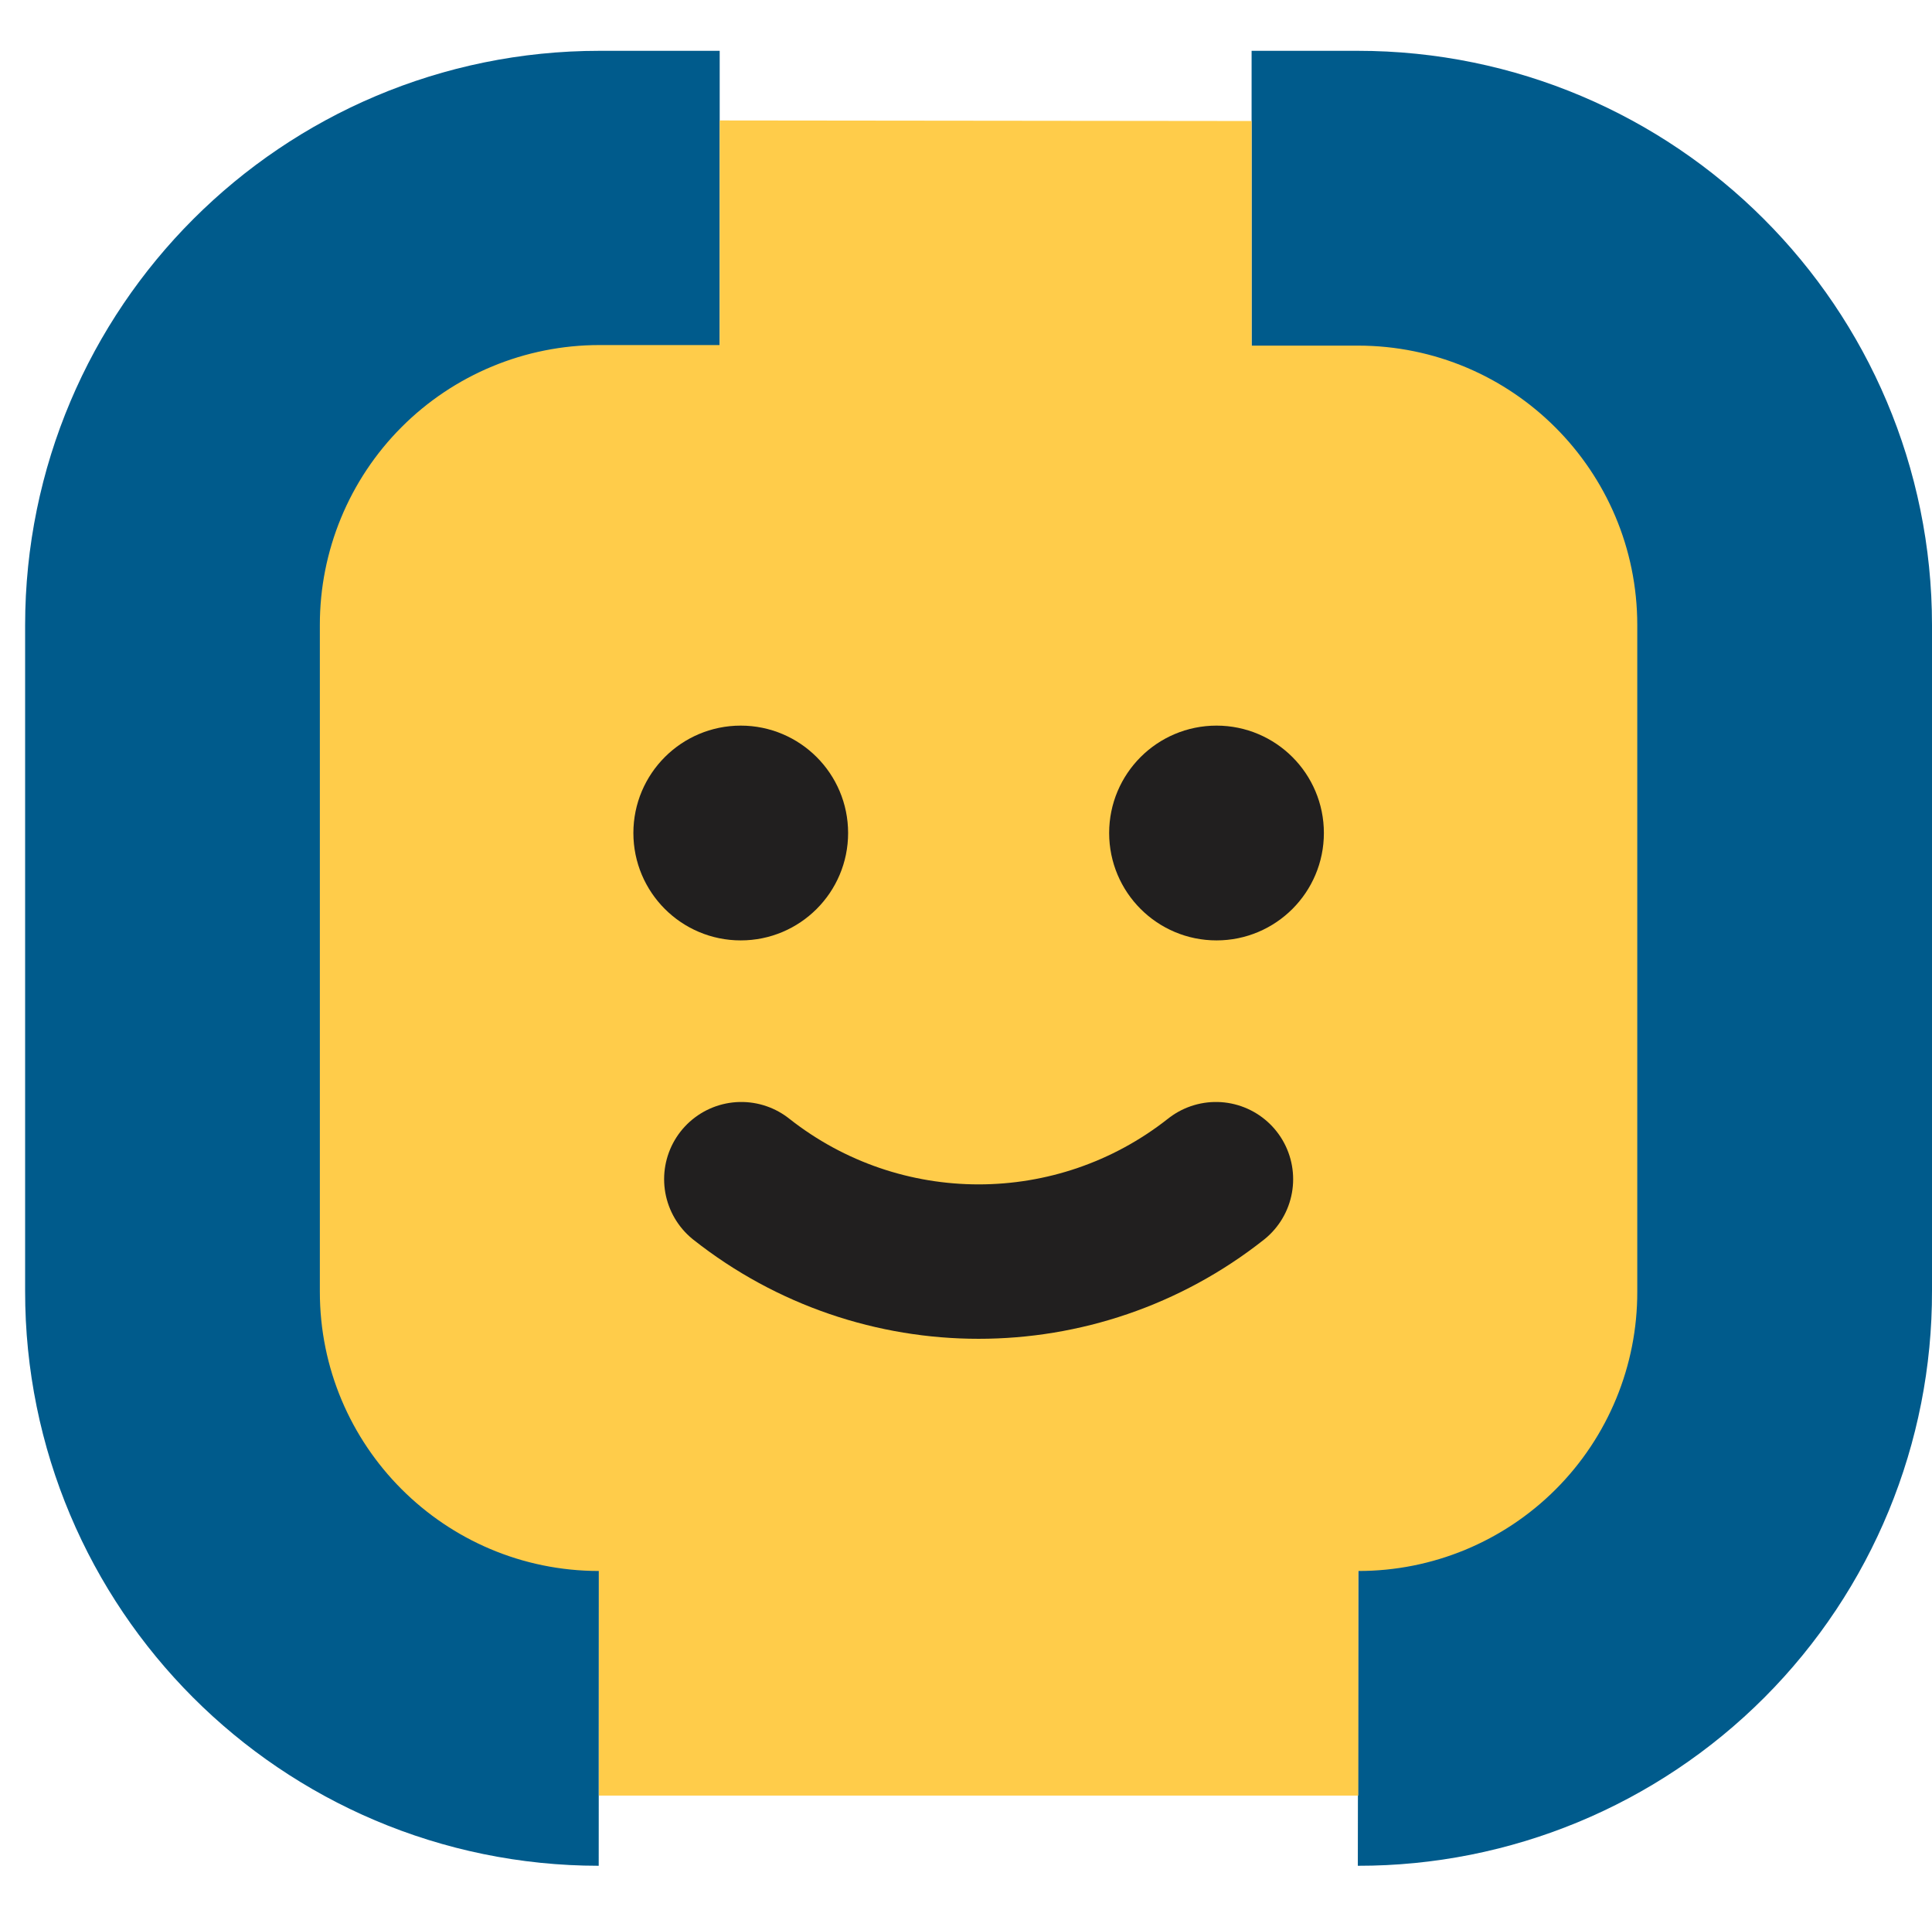
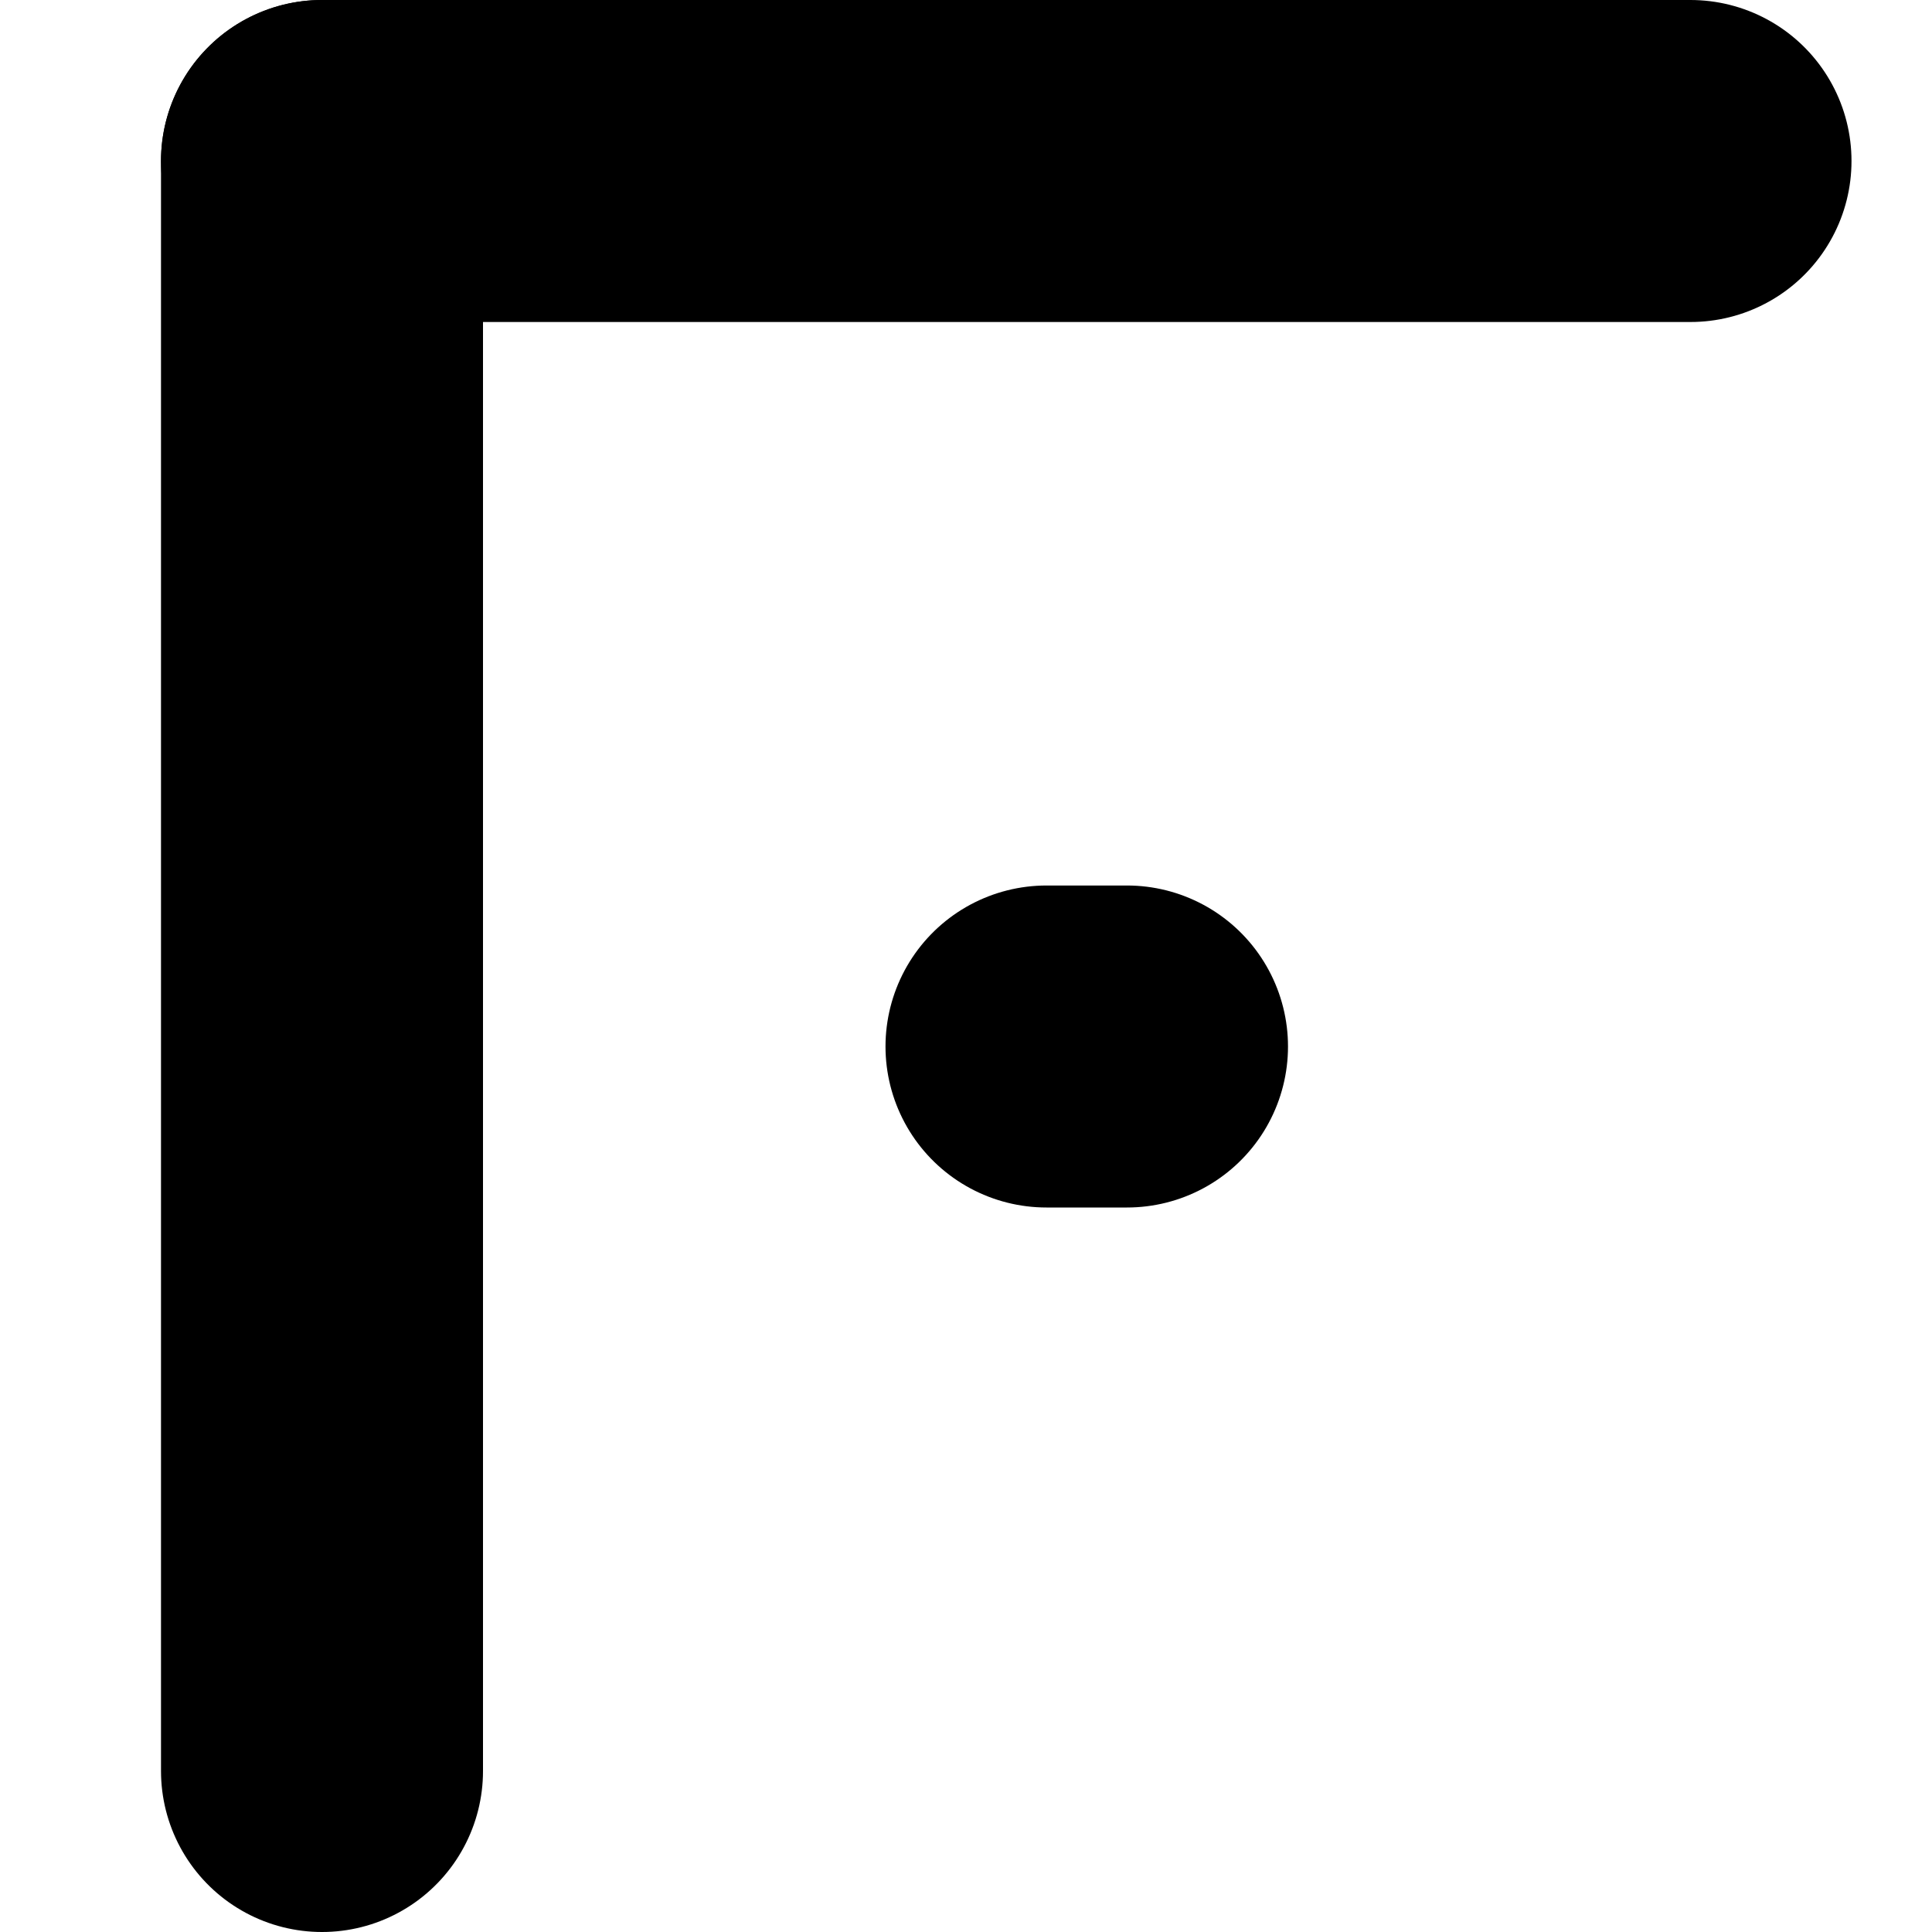
- <svg xmlns="http://www.w3.org/2000/svg" viewBox="0 0 137.66 136.51">
-   <defs>
-     <style>.cls-1,.cls-4,.cls-5{fill:none;}.cls-1{stroke:#005b8c;stroke-width:42px;}.cls-1,.cls-3,.cls-4{stroke-miterlimit:10;}.cls-2{fill:#ffcc4a;}.cls-3{fill:#211f1f;stroke-width:4px;}.cls-3,.cls-4{stroke:#211f1f;}.cls-4{stroke-linecap:round;stroke-width:11px;}</style>
-   </defs>
-   <g id="Layer_2" data-name="Layer 2">
-     <g id="Layer_5" data-name="Layer 5">
-       <path class="cls-1" d="M96.78,111.91h0A19.85,19.85,0,0,0,116.66,92V44.53A19.91,19.91,0,0,0,96.75,24.62H89.18" />
-       <path class="cls-1" d="M51.28,24.62H42.71A19.92,19.92,0,0,0,22.79,44.53V92a19.89,19.89,0,0,0,19.88,19.91h0" />
-       <g id="Head">
-         <path class="cls-2" d="M51.28,8.58v16H42.71A19.92,19.92,0,0,0,22.79,44.53V92a19.89,19.89,0,0,0,19.88,19.91h0v16H96.78v-16h0A19.85,19.85,0,0,0,116.66,92V44.53A19.91,19.91,0,0,0,96.75,24.62H89.18v-16" />
-         <g id="Eyes">
-           <circle class="cls-3" cx="52.78" cy="59.34" r="5.65" />
-           <circle class="cls-3" cx="86.68" cy="59.34" r="5.65" />
-         </g>
-         <path id="Smile" class="cls-4" d="M52.82,84a27.29,27.29,0,0,0,33.82,0" />
-       </g>
-       <rect class="cls-5" width="136.51" height="136.51" />
-     </g>
-   </g>
+ <svg xmlns="http://www.w3.org/2000/svg" width="24" height="24" viewBox="0 0 24 24" fill="none">
+   <path d="M4 22V2" stroke="black" stroke-width="4" stroke-linecap="round" stroke-linejoin="round" />
+   <path d="M4 2L21 2" stroke="black" stroke-width="4" stroke-linecap="round" stroke-linejoin="round" />
+   <path d="M13 13H14" stroke="black" stroke-width="4" stroke-linecap="round" stroke-linejoin="round" />
</svg>
